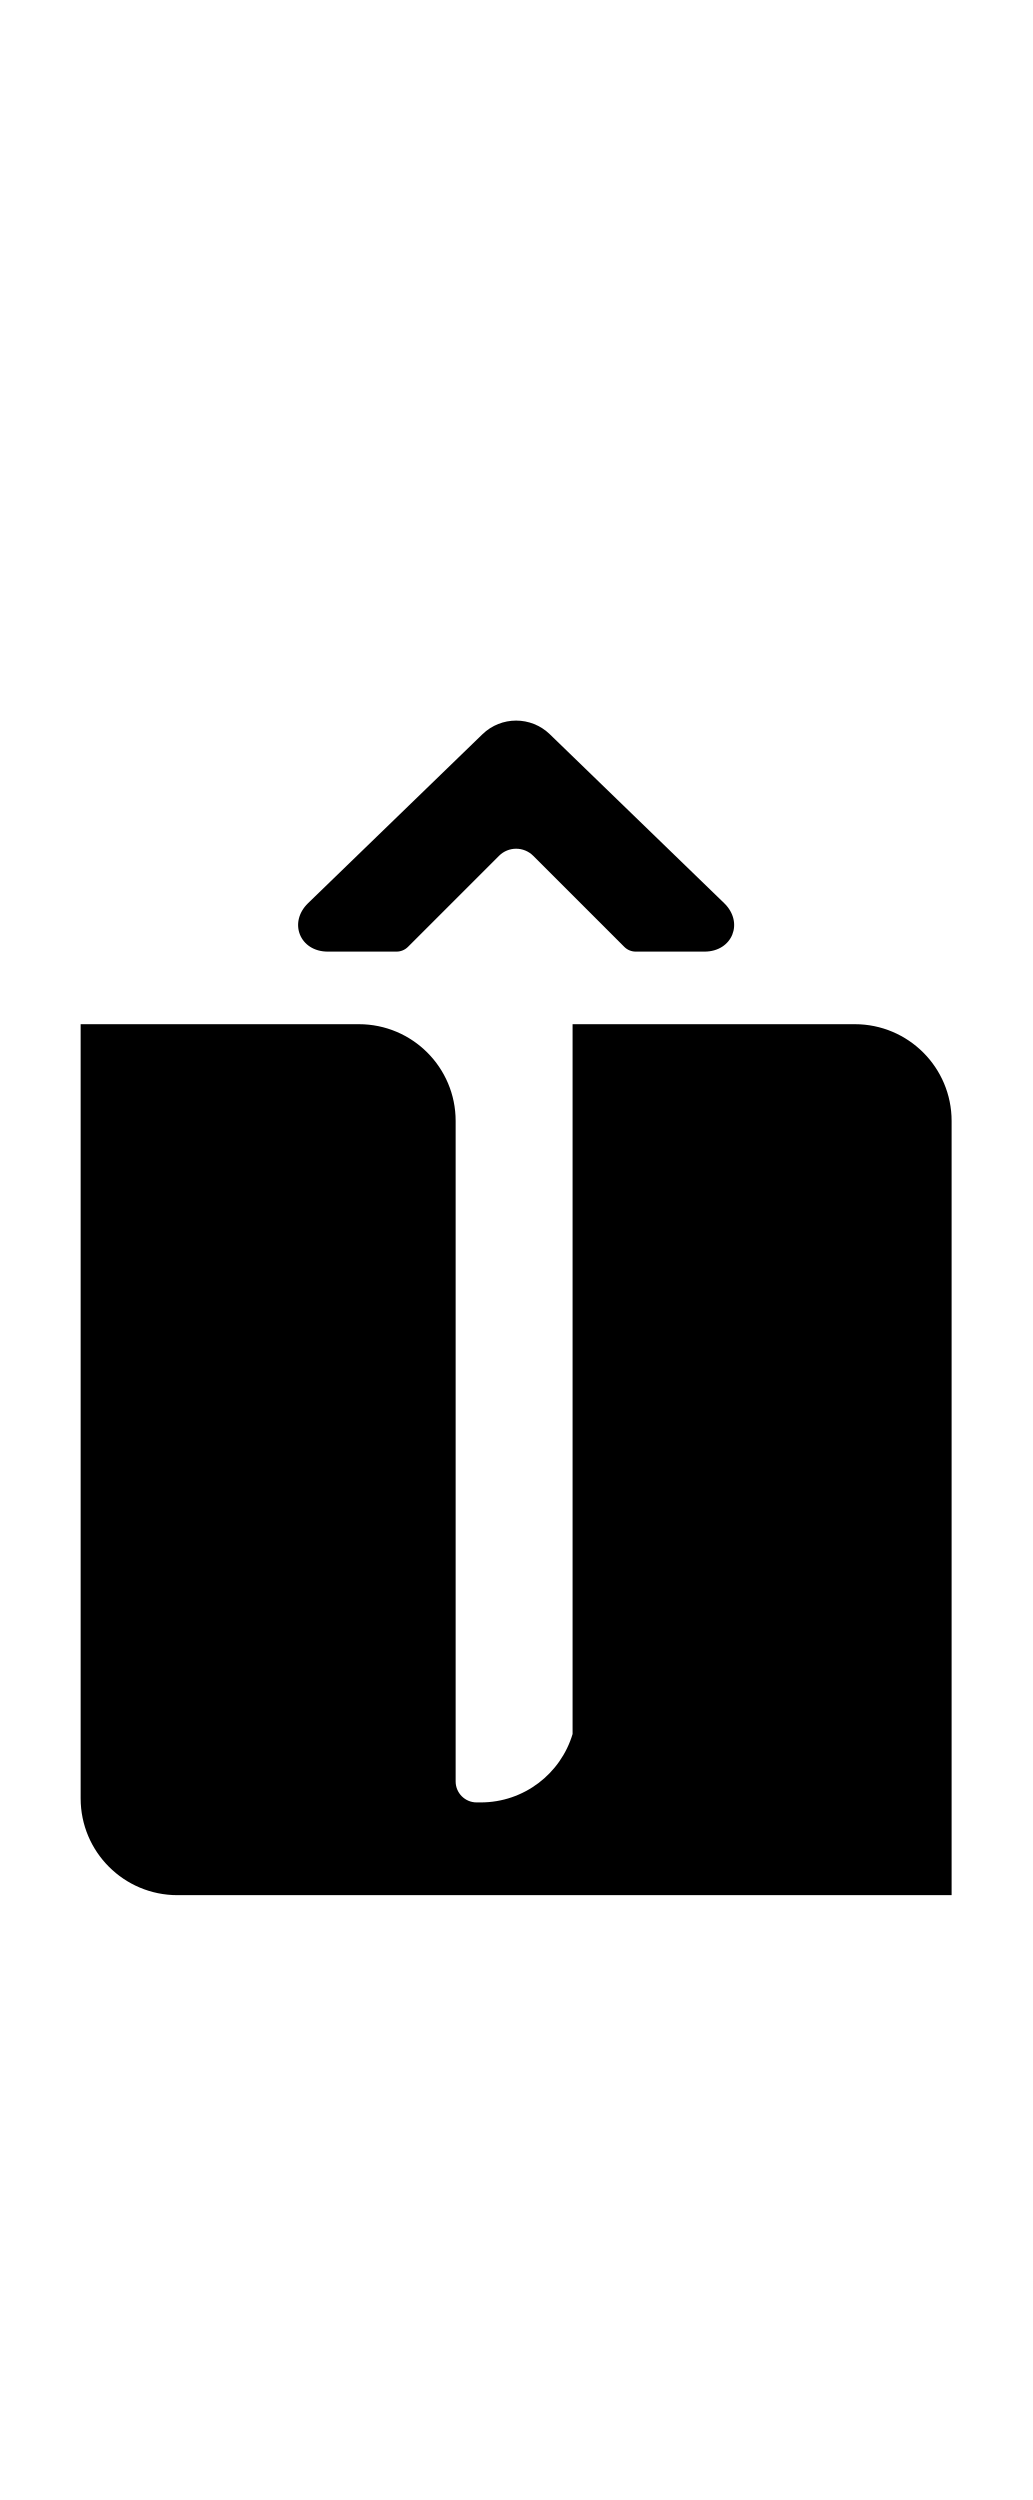
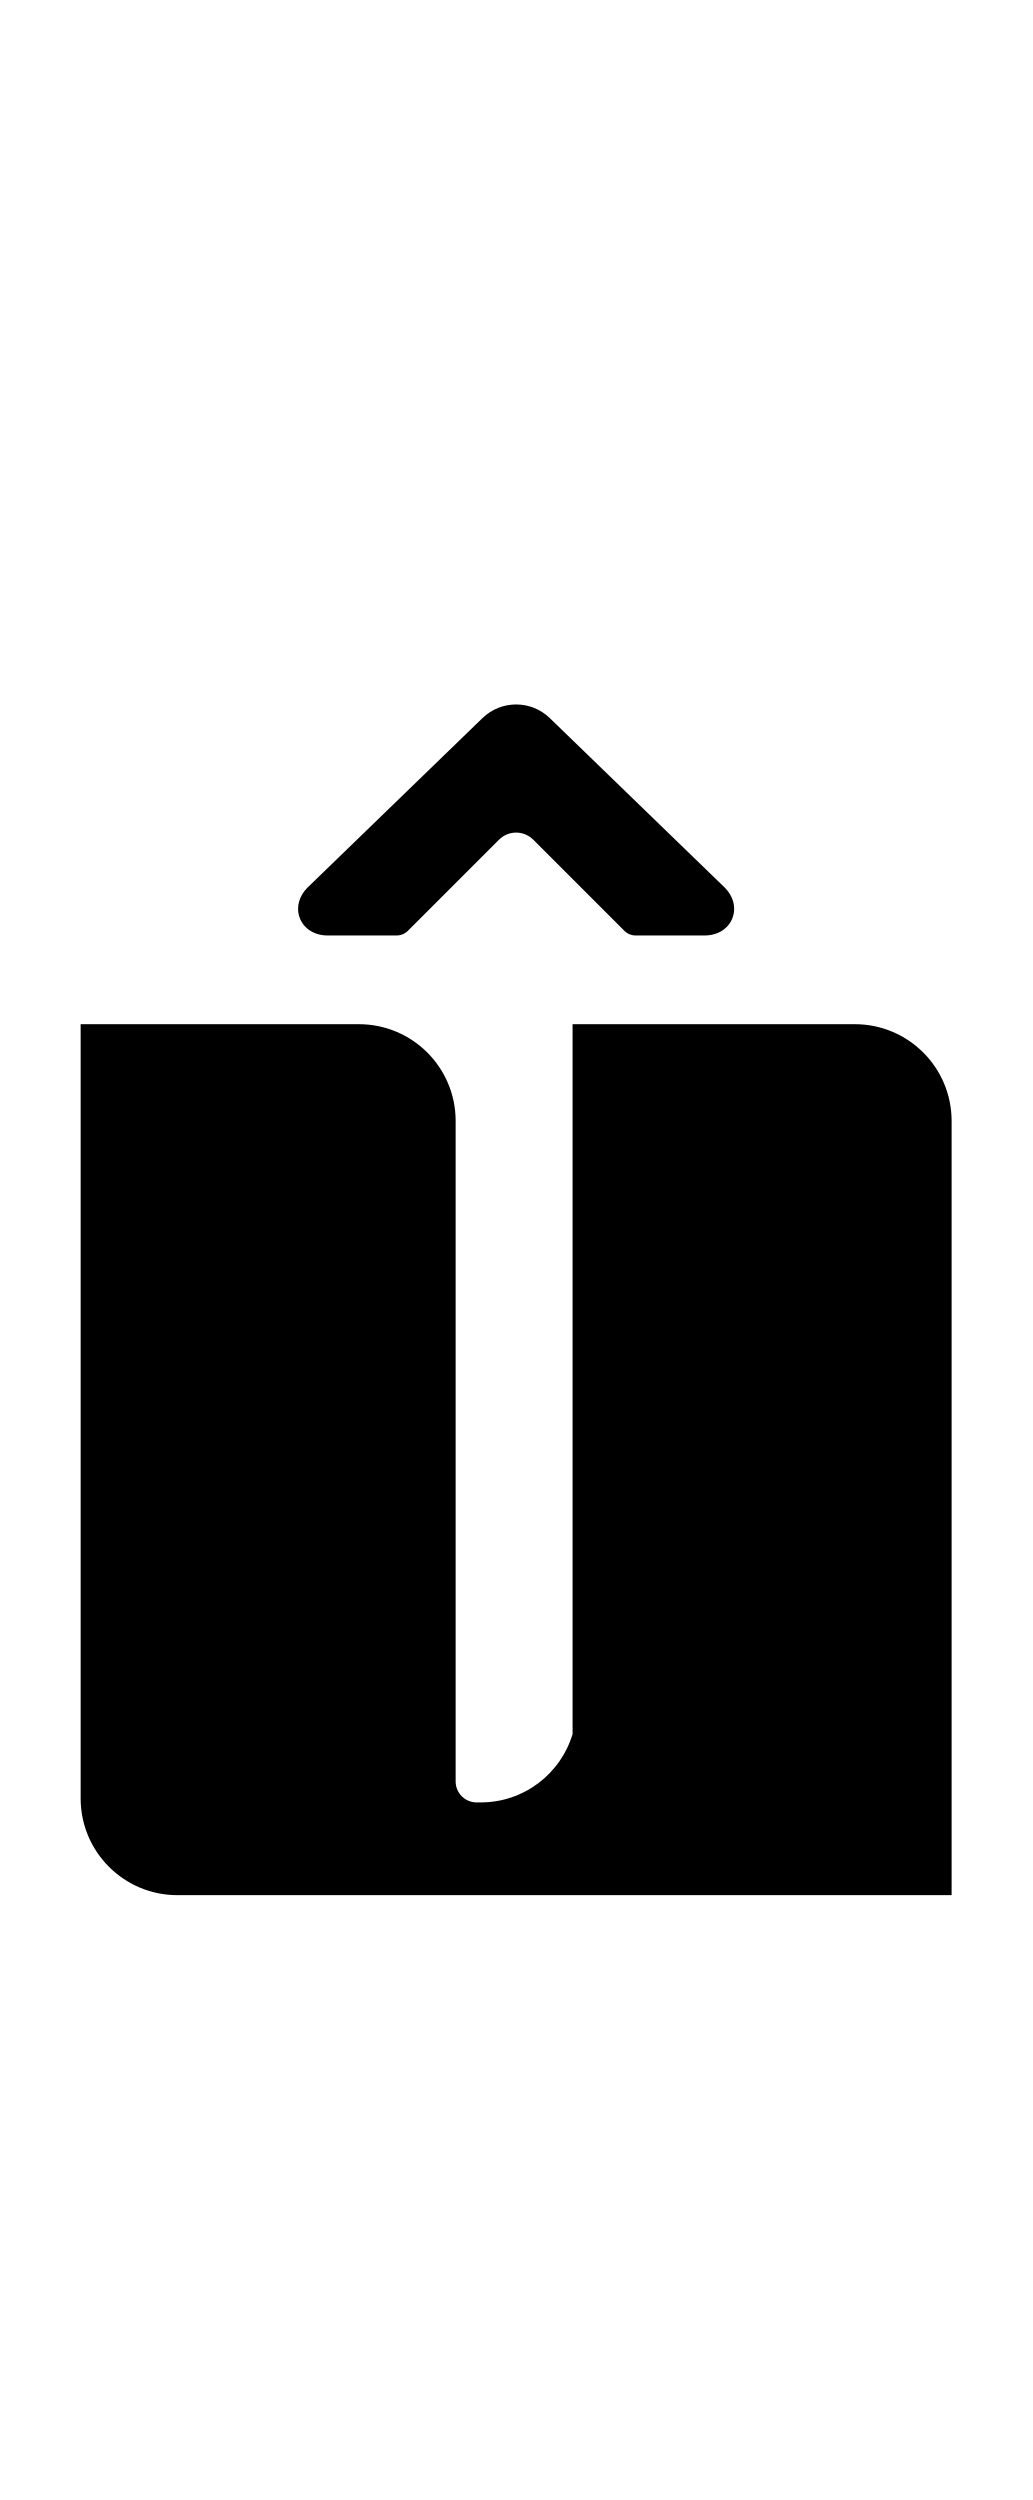
<svg xmlns="http://www.w3.org/2000/svg" width="256" height="620" viewBox="0 0 256 620">
-   <path id="ucircumflex" d="M 44.00 470.00 L 236.00 470.00 L 236.00 278.00 C 236.00 264.75 225.26 254.00 212.00 254.00 L 142.00 254.00 L 142.00 430.04 C 139.07 439.85 129.98 447.00 119.22 447.00 L 118.20 447.00 C 115.33 447.00 113.00 444.67 113.00 441.80 L 113.00 278.00 C 113.00 264.75 102.26 254.00 89.00 254.00 L 20.00 254.00 L 20.00 446.00 C 20.00 459.26 30.74 470.00 44.00 470.00 Z M 98.34 236.00 C 99.40 236.00 100.42 235.58 101.17 234.83 L 123.76 212.24 C 126.10 209.90 129.90 209.90 132.24 212.24 L 154.83 234.83 C 155.58 235.58 156.60 236.00 157.66 236.00 L 174.72 236.00 C 181.63 236.00 184.55 228.79 179.59 223.98 L 136.35 182.09 C 131.70 177.58 124.30 177.58 119.65 182.09 L 76.41 223.98 C 71.45 228.79 74.37 236.00 81.28 236.00 L 98.34 236.00 Z" fill="#000000" fill-rule="nonzero" />
+   <path id="ucircumflex" d="M 44.00 470.00 L 236.00 470.00 L 236.00 278.00 C 236.00 264.75 225.26 254.00 212.00 254.00 L 142.00 254.00 L 142.00 430.04 C 139.07 439.85 129.98 447.00 119.22 447.00 L 118.20 447.00 C 115.33 447.00 113.00 444.67 113.00 441.80 L 113.00 278.00 C 113.00 264.75 102.26 254.00 89.00 254.00 L 20.00 254.00 L 20.00 446.00 C 20.00 459.26 30.74 470.00 44.00 470.00 Z M 98.34 232.00 C 99.40 232.00 100.42 231.58 101.17 230.83 L 123.76 208.24 C 126.10 205.90 129.90 205.90 132.24 208.24 L 154.83 230.83 C 155.58 231.58 156.60 232.00 157.66 232.00 L 174.72 232.00 C 181.63 232.00 184.55 224.79 179.59 219.98 L 136.35 178.09 C 131.70 173.58 124.30 173.58 119.65 178.09 L 76.41 219.98 C 71.45 224.79 74.37 232.00 81.28 232.00 L 98.34 232.00 Z" fill="#000000" fill-rule="nonzero" />
</svg>
